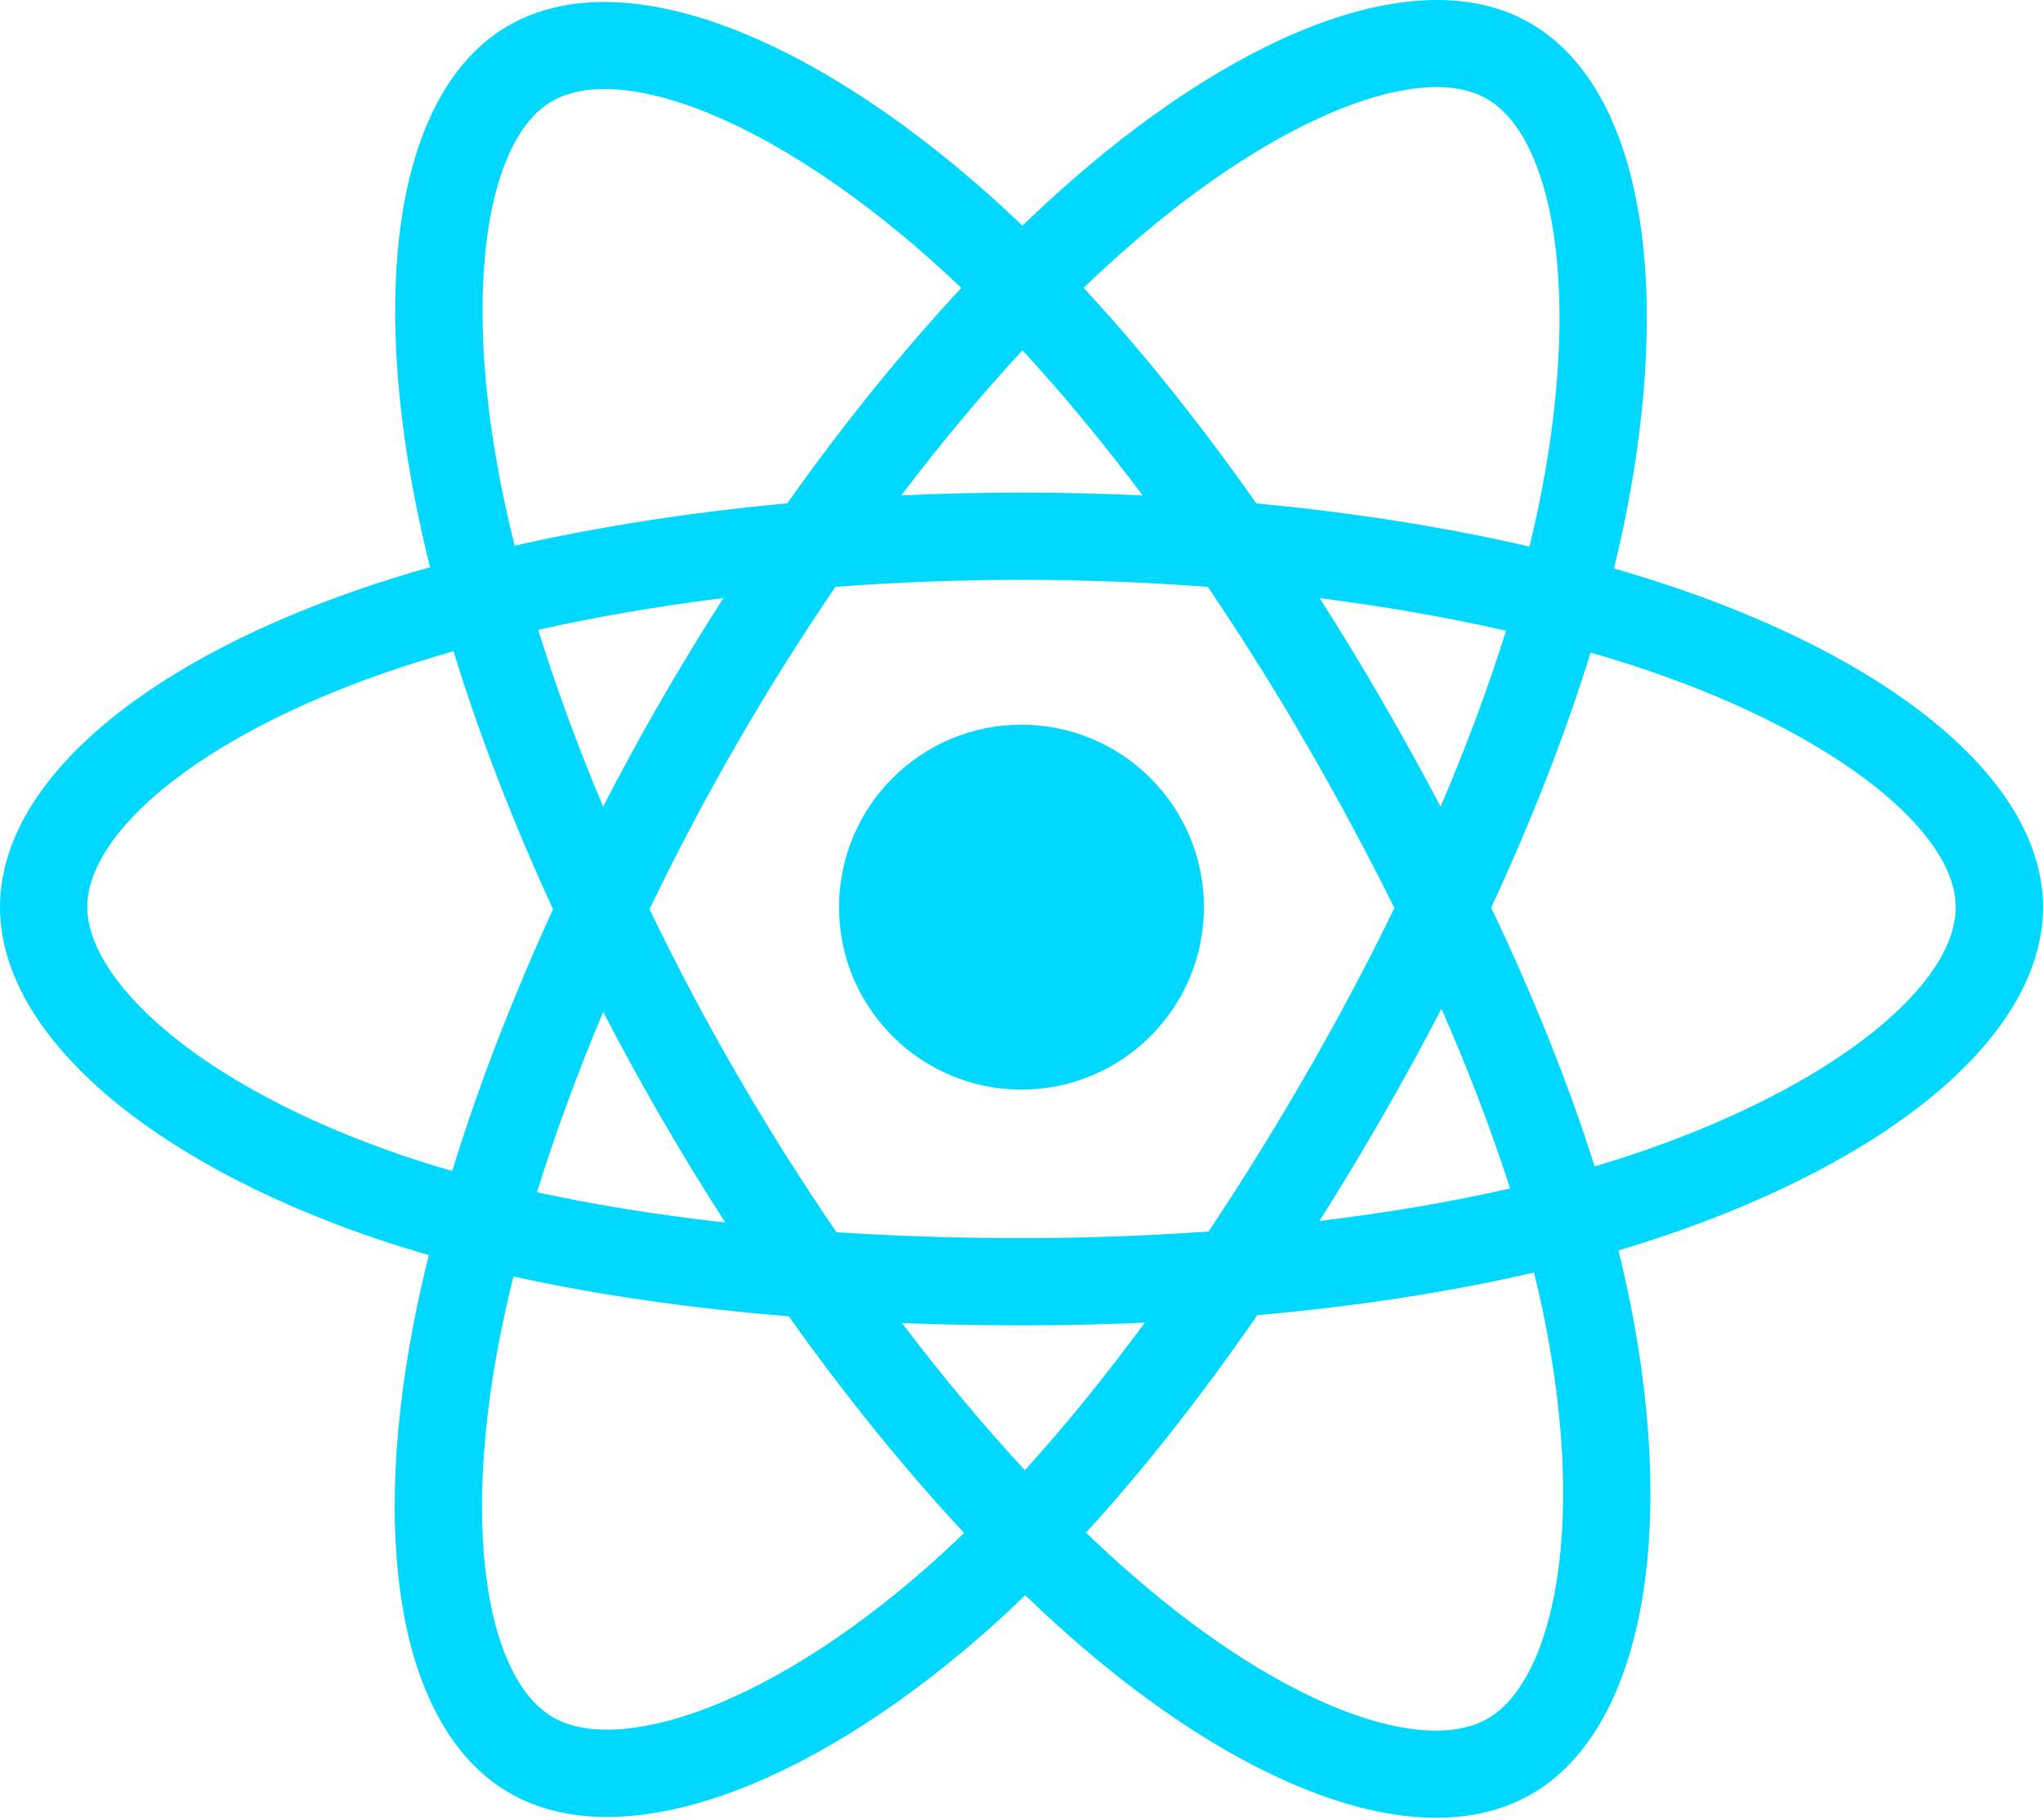
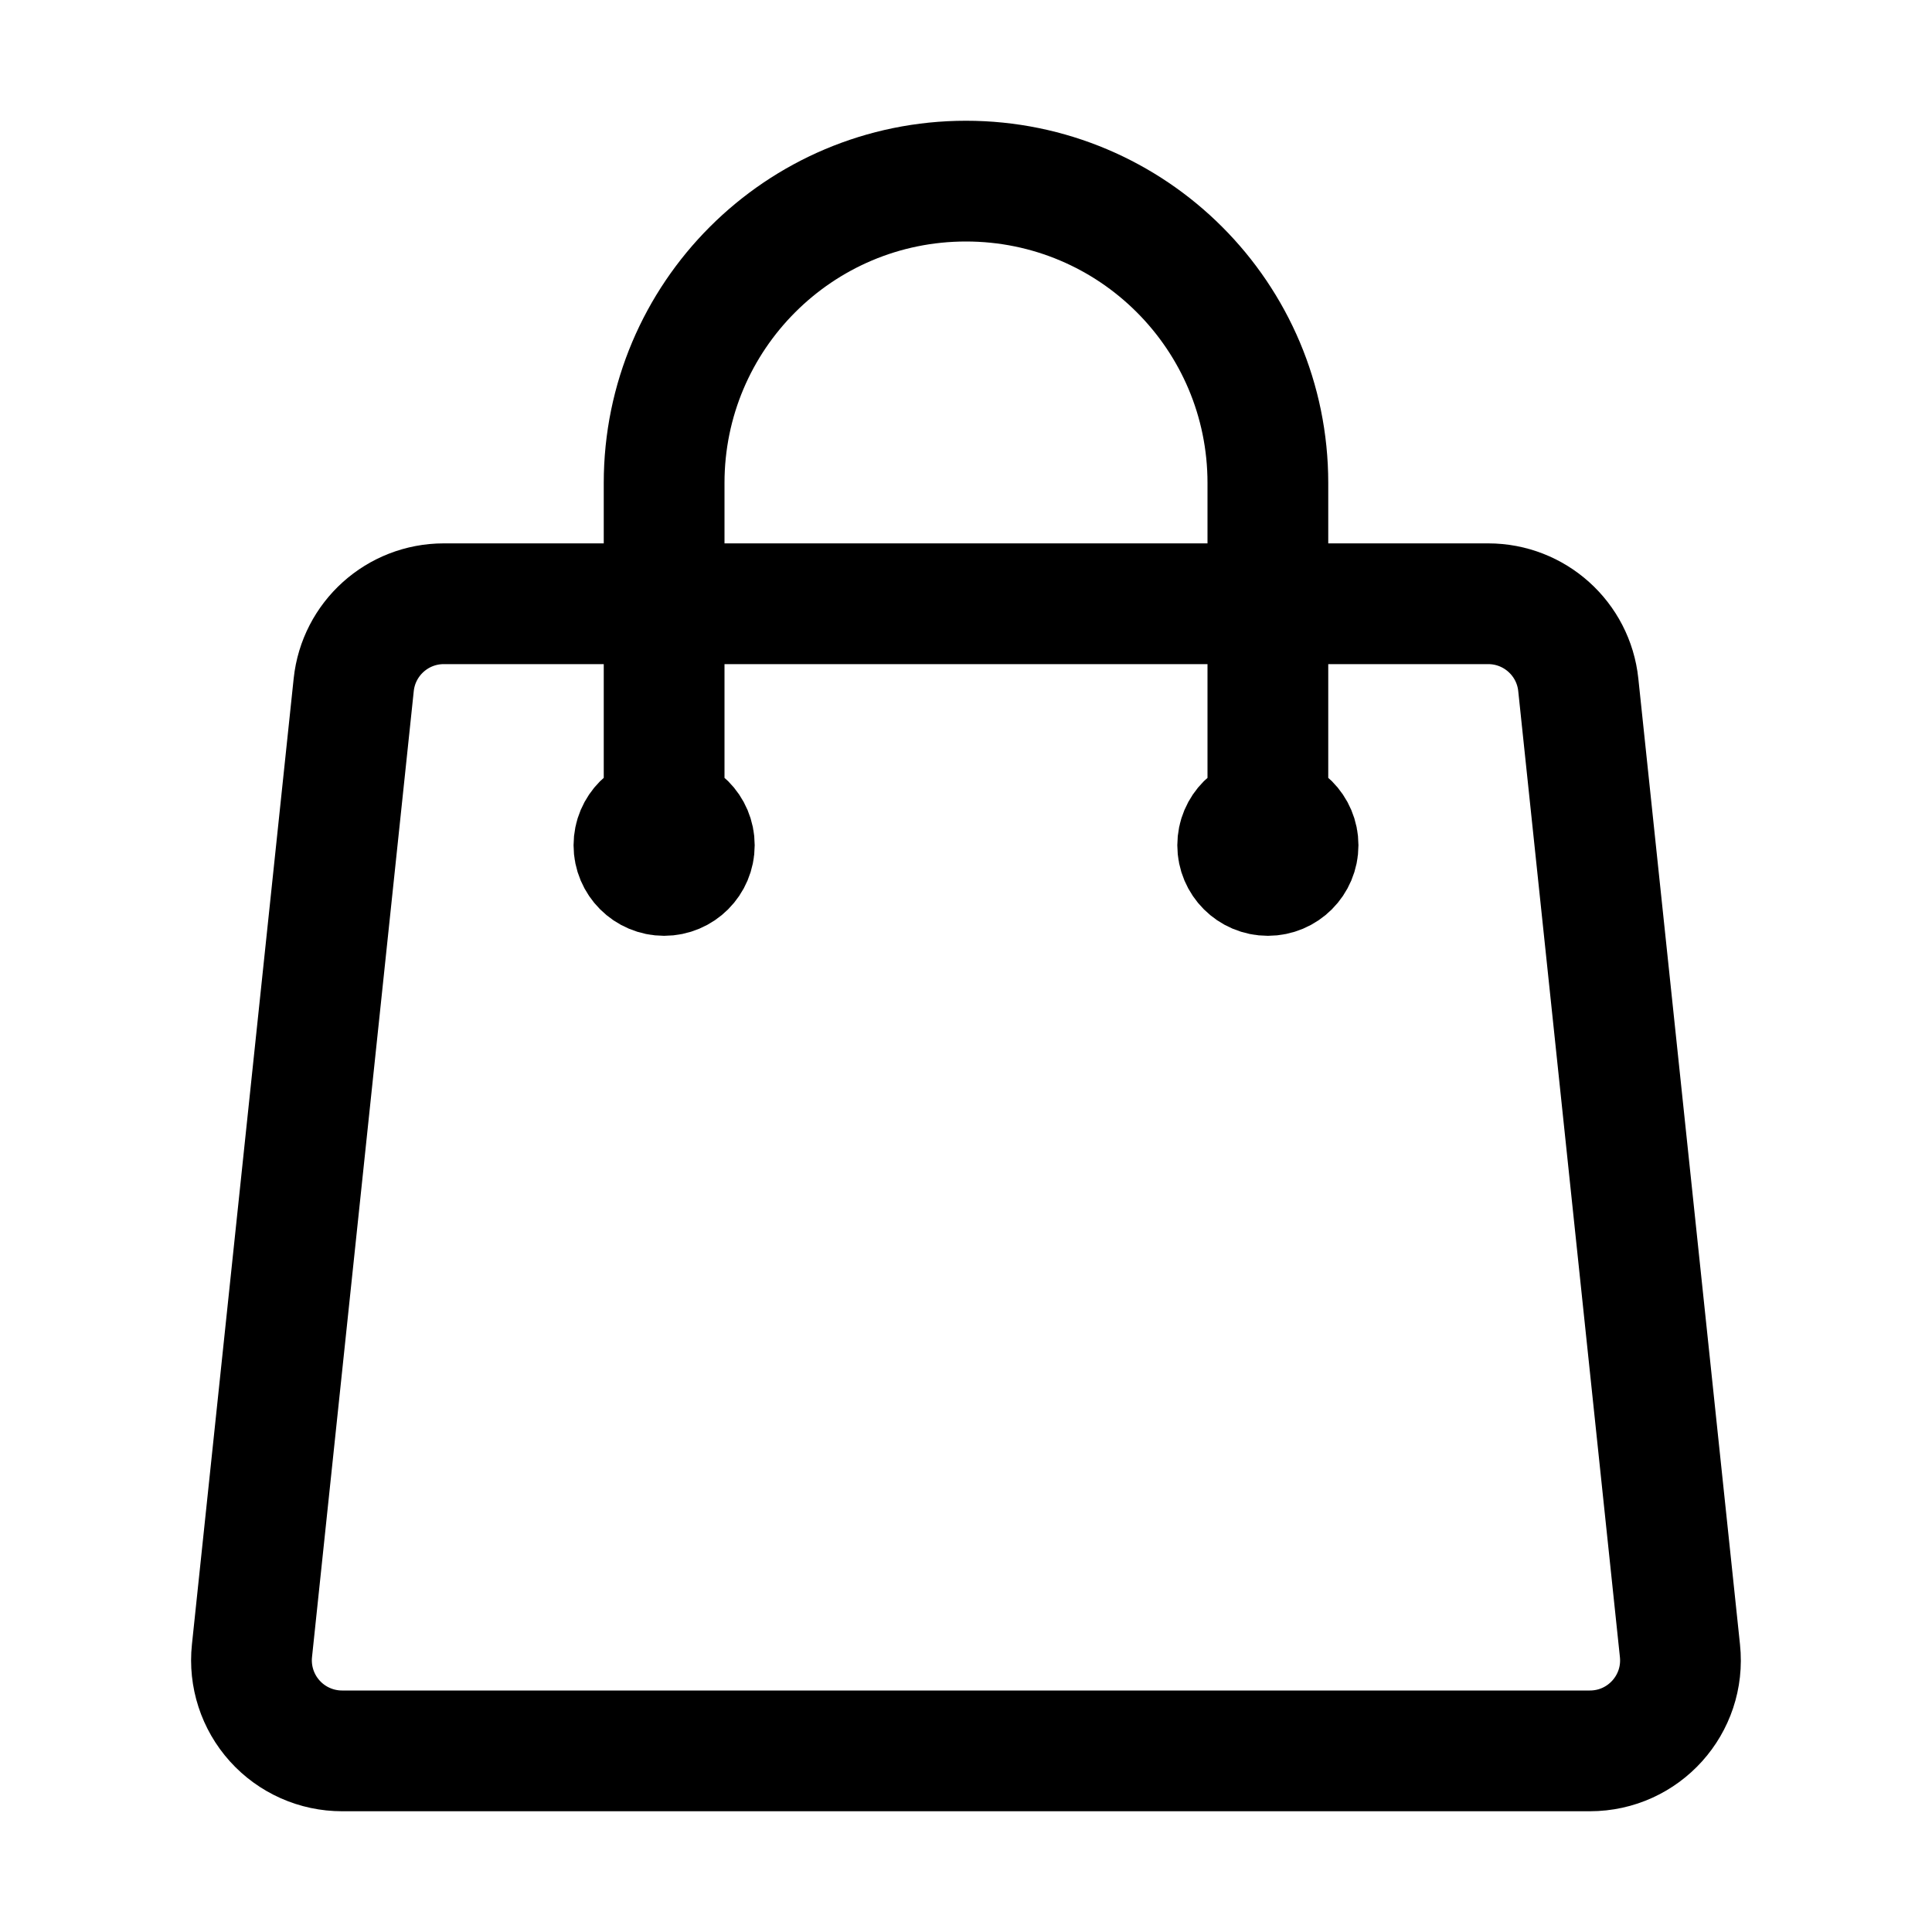
- <svg xmlns="http://www.w3.org/2000/svg" aria-hidden="true" role="img" class="iconify iconify--logos" width="35.93" height="32" preserveAspectRatio="xMidYMid meet" viewBox="0 0 256 228">
-   <path fill="#00D8FF" d="M210.483 73.824a171.49 171.49 0 0 0-8.24-2.597c.465-1.9.893-3.777 1.273-5.621c6.238-30.281 2.16-54.676-11.769-62.708c-13.355-7.7-35.196.329-57.254 19.526a171.23 171.23 0 0 0-6.375 5.848a155.866 155.866 0 0 0-4.241-3.917C100.759 3.829 77.587-4.822 63.673 3.233C50.33 10.957 46.379 33.89 51.995 62.588a170.974 170.974 0 0 0 1.892 8.48c-3.28.932-6.445 1.924-9.474 2.98C17.309 83.498 0 98.307 0 113.668c0 15.865 18.582 31.778 46.812 41.427a145.52 145.52 0 0 0 6.921 2.165a167.467 167.467 0 0 0-2.01 9.138c-5.354 28.2-1.173 50.591 12.134 58.266c13.744 7.926 36.812-.22 59.273-19.855a145.567 145.567 0 0 0 5.342-4.923a168.064 168.064 0 0 0 6.92 6.314c21.758 18.722 43.246 26.282 56.54 18.586c13.731-7.949 18.194-32.003 12.4-61.268a145.016 145.016 0 0 0-1.535-6.842c1.62-.48 3.21-.974 4.76-1.488c29.348-9.723 48.443-25.443 48.443-41.52c0-15.417-17.868-30.326-45.517-39.844Zm-6.365 70.984c-1.4.463-2.836.91-4.3 1.345c-3.24-10.257-7.612-21.163-12.963-32.432c5.106-11 9.31-21.767 12.459-31.957c2.619.758 5.16 1.557 7.61 2.4c23.69 8.156 38.14 20.213 38.14 29.504c0 9.896-15.606 22.743-40.946 31.14Zm-10.514 20.834c2.562 12.94 2.927 24.64 1.23 33.787c-1.524 8.219-4.59 13.698-8.382 15.893c-8.067 4.67-25.32-1.4-43.927-17.412a156.726 156.726 0 0 1-6.437-5.87c7.214-7.889 14.423-17.06 21.459-27.246c12.376-1.098 24.068-2.894 34.671-5.345a134.17 134.17 0 0 1 1.386 6.193ZM87.276 214.515c-7.882 2.783-14.16 2.863-17.955.675c-8.075-4.657-11.432-22.636-6.853-46.752a156.923 156.923 0 0 1 1.869-8.499c10.486 2.32 22.093 3.988 34.498 4.994c7.084 9.967 14.501 19.128 21.976 27.15a134.668 134.668 0 0 1-4.877 4.492c-9.933 8.682-19.886 14.842-28.658 17.94ZM50.35 144.747c-12.483-4.267-22.792-9.812-29.858-15.863c-6.35-5.437-9.555-10.836-9.555-15.216c0-9.322 13.897-21.212 37.076-29.293c2.813-.98 5.757-1.905 8.812-2.773c3.204 10.42 7.406 21.315 12.477 32.332c-5.137 11.18-9.399 22.249-12.634 32.792a134.718 134.718 0 0 1-6.318-1.979Zm12.378-84.26c-4.811-24.587-1.616-43.134 6.425-47.789c8.564-4.958 27.502 2.111 47.463 19.835a144.318 144.318 0 0 1 3.841 3.545c-7.438 7.987-14.787 17.08-21.808 26.988c-12.04 1.116-23.565 2.908-34.161 5.309a160.342 160.342 0 0 1-1.76-7.887Zm110.427 27.268a347.8 347.8 0 0 0-7.785-12.803c8.168 1.033 15.994 2.404 23.343 4.08c-2.206 7.072-4.956 14.465-8.193 22.045a381.151 381.151 0 0 0-7.365-13.322Zm-45.032-43.861c5.044 5.465 10.096 11.566 15.065 18.186a322.04 322.04 0 0 0-30.257-.006c4.974-6.559 10.069-12.652 15.192-18.18ZM82.802 87.83a323.167 323.167 0 0 0-7.227 13.238c-3.184-7.553-5.909-14.98-8.134-22.152c7.304-1.634 15.093-2.97 23.209-3.984a321.524 321.524 0 0 0-7.848 12.897Zm8.081 65.352c-8.385-.936-16.291-2.203-23.593-3.793c2.26-7.3 5.045-14.885 8.298-22.6a321.187 321.187 0 0 0 7.257 13.246c2.594 4.48 5.28 8.868 8.038 13.147Zm37.542 31.03c-5.184-5.592-10.354-11.779-15.403-18.433c4.902.192 9.899.29 14.978.29c5.218 0 10.376-.117 15.453-.343c-4.985 6.774-10.018 12.97-15.028 18.486Zm52.198-57.817c3.422 7.8 6.306 15.345 8.596 22.52c-7.422 1.694-15.436 3.058-23.88 4.071a382.417 382.417 0 0 0 7.859-13.026a347.403 347.403 0 0 0 7.425-13.565Zm-16.898 8.101a358.557 358.557 0 0 1-12.281 19.815a329.4 329.4 0 0 1-23.444.823c-7.967 0-15.716-.248-23.178-.732a310.202 310.202 0 0 1-12.513-19.846h.001a307.41 307.41 0 0 1-10.923-20.627a310.278 310.278 0 0 1 10.89-20.637l-.001.001a307.318 307.318 0 0 1 12.413-19.761c7.613-.576 15.42-.876 23.31-.876H128c7.926 0 15.743.303 23.354.883a329.357 329.357 0 0 1 12.335 19.695a358.489 358.489 0 0 1 11.036 20.54a329.472 329.472 0 0 1-11 20.722Zm22.56-122.124c8.572 4.944 11.906 24.881 6.52 51.026c-.344 1.668-.73 3.367-1.15 5.09c-10.622-2.452-22.155-4.275-34.23-5.408c-7.034-10.017-14.323-19.124-21.64-27.008a160.789 160.789 0 0 1 5.888-5.4c18.9-16.447 36.564-22.941 44.612-18.3ZM128 90.808c12.625 0 22.86 10.235 22.86 22.86s-10.235 22.86-22.86 22.86s-22.86-10.235-22.86-22.86s10.235-22.86 22.86-22.86Z" />
+ <svg xmlns="http://www.w3.org/2000/svg" fill="none" viewBox="0 0 24 24" stroke-width="1.5" stroke="currentColor" class="size-6">
+   <path stroke-linecap="round" stroke-linejoin="round" d="M15.75 10.5V6a3.75 3.75 0 1 0-7.5 0v4.5m11.356-1.993 1.263 12c.07.665-.45 1.243-1.119 1.243H4.25a1.125 1.125 0 0 1-1.12-1.243l1.264-12A1.125 1.125 0 0 1 5.513 7.5h12.974c.576 0 1.059.435 1.119 1.007ZM8.625 10.5a.375.375 0 1 1-.75 0 .375.375 0 0 1 .75 0Zm7.5 0a.375.375 0 1 1-.75 0 .375.375 0 0 1 .75 0Z" />
</svg>
